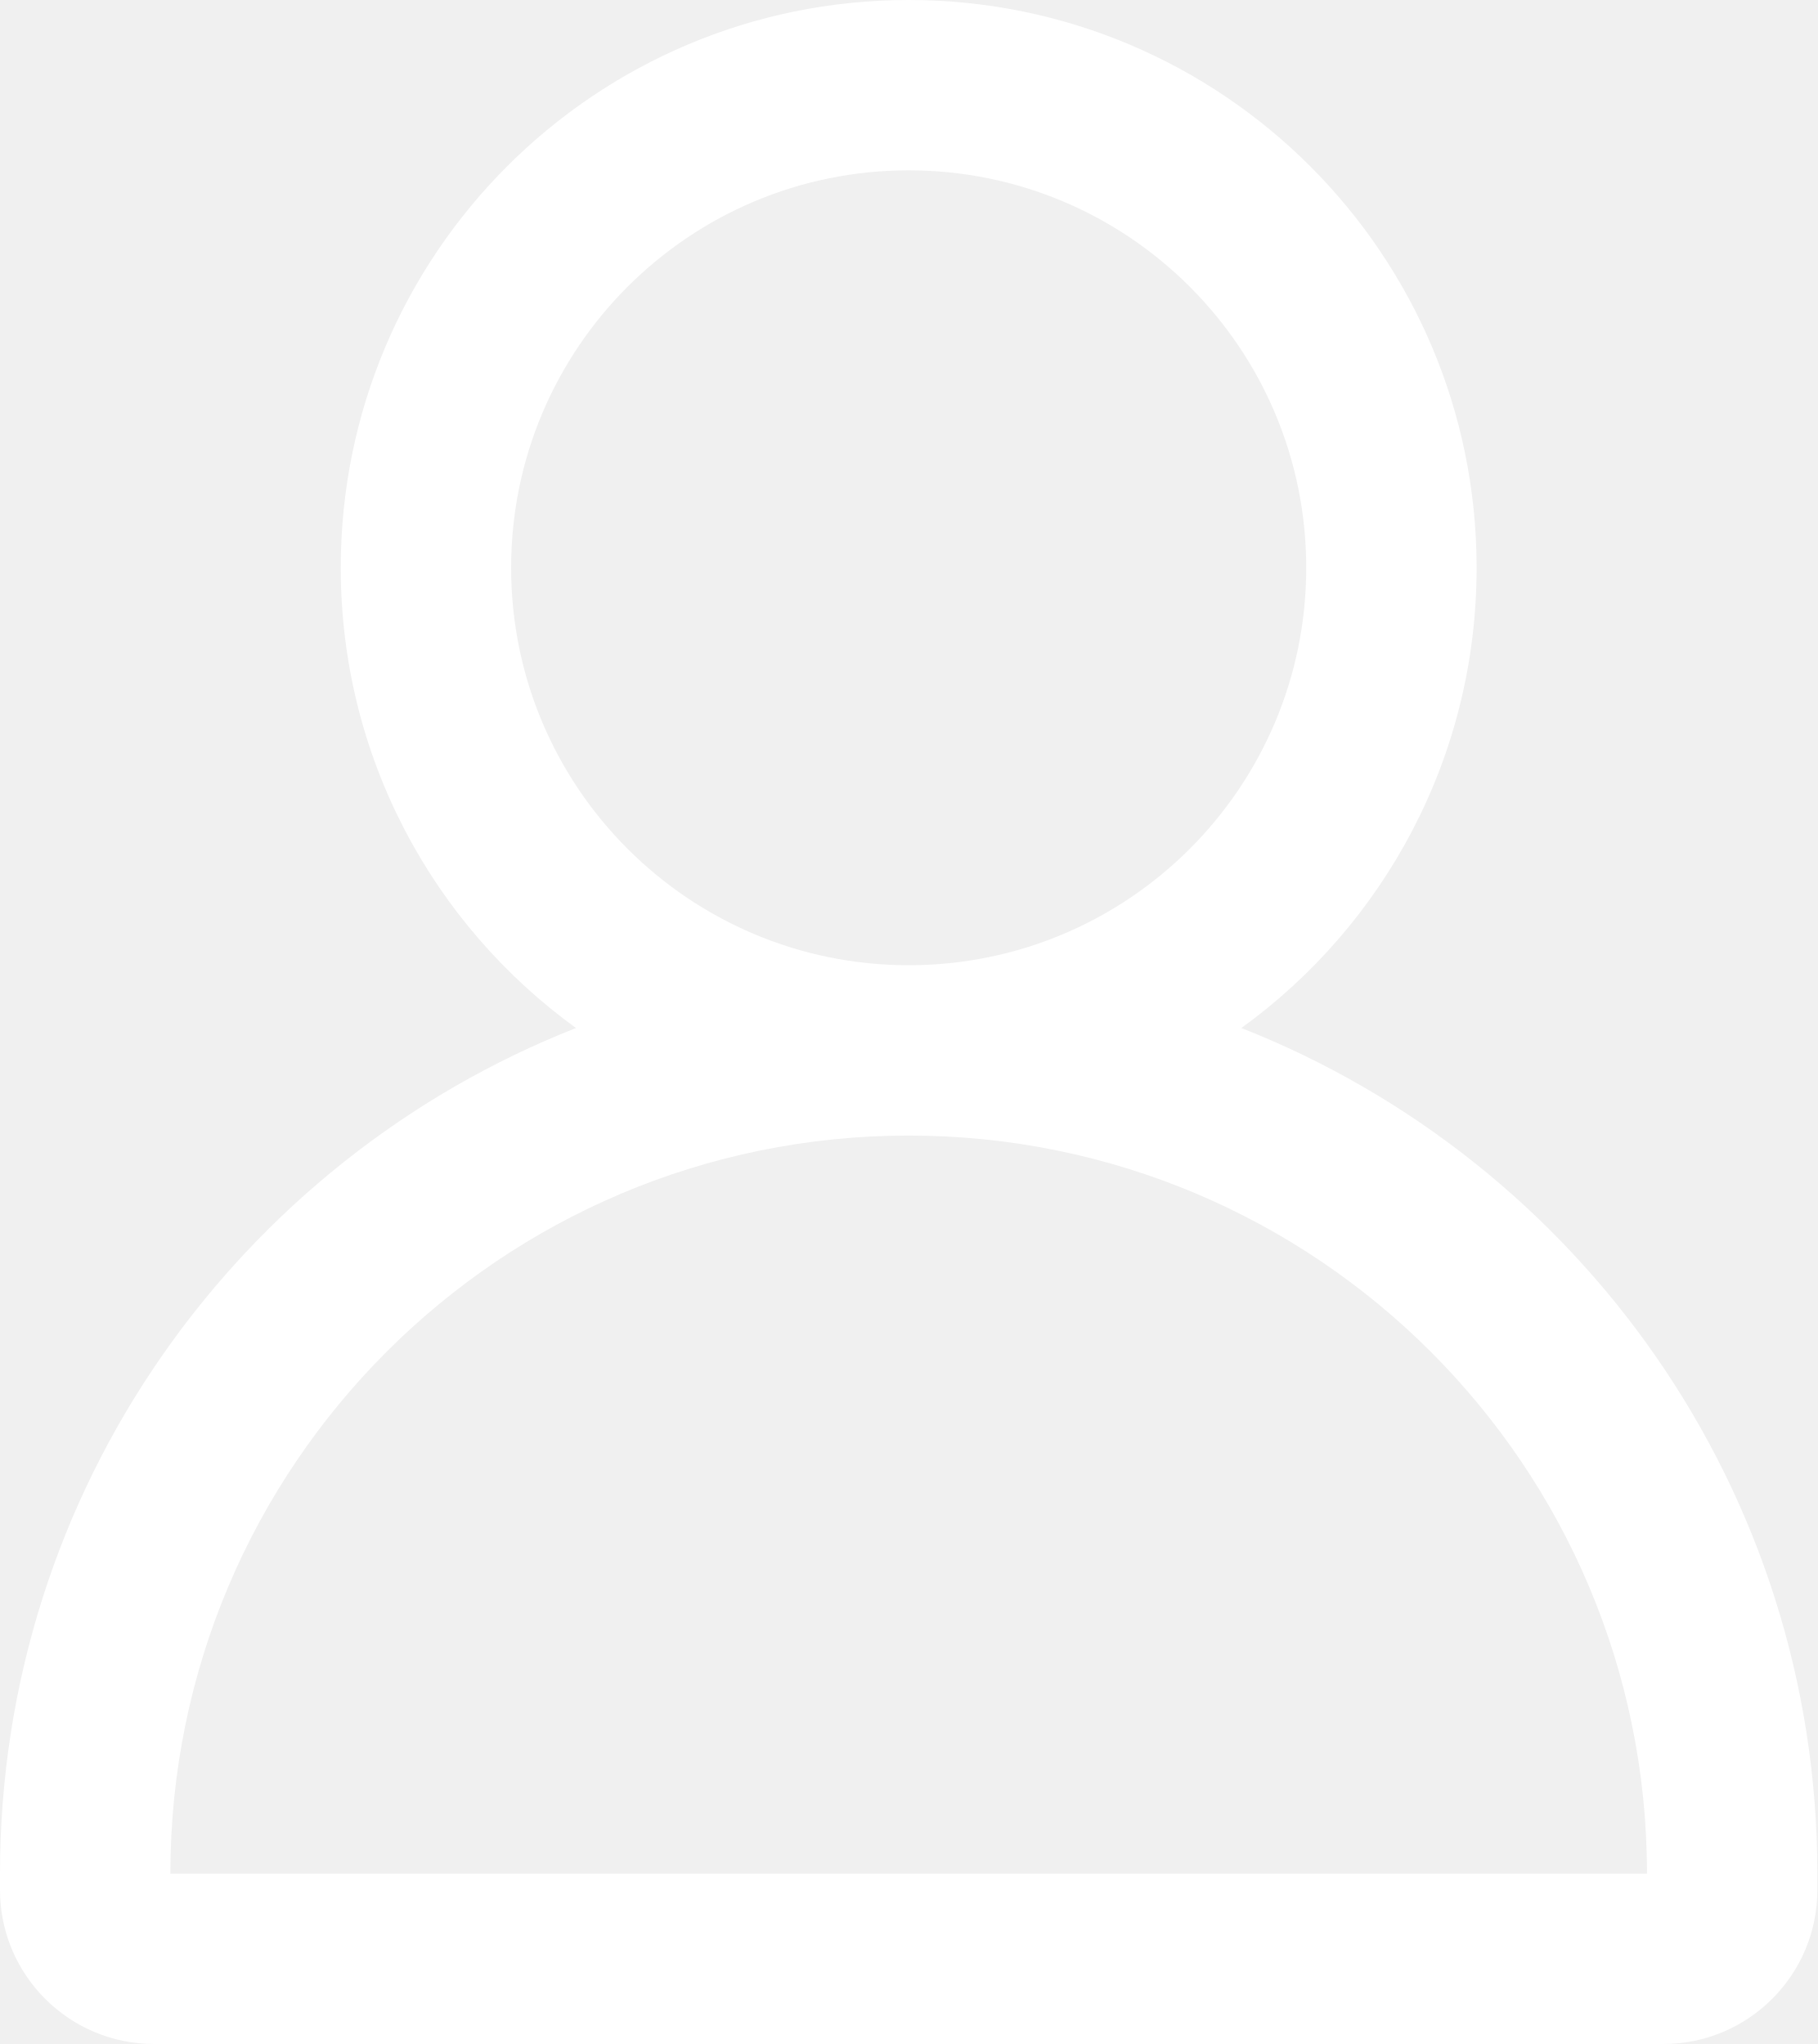
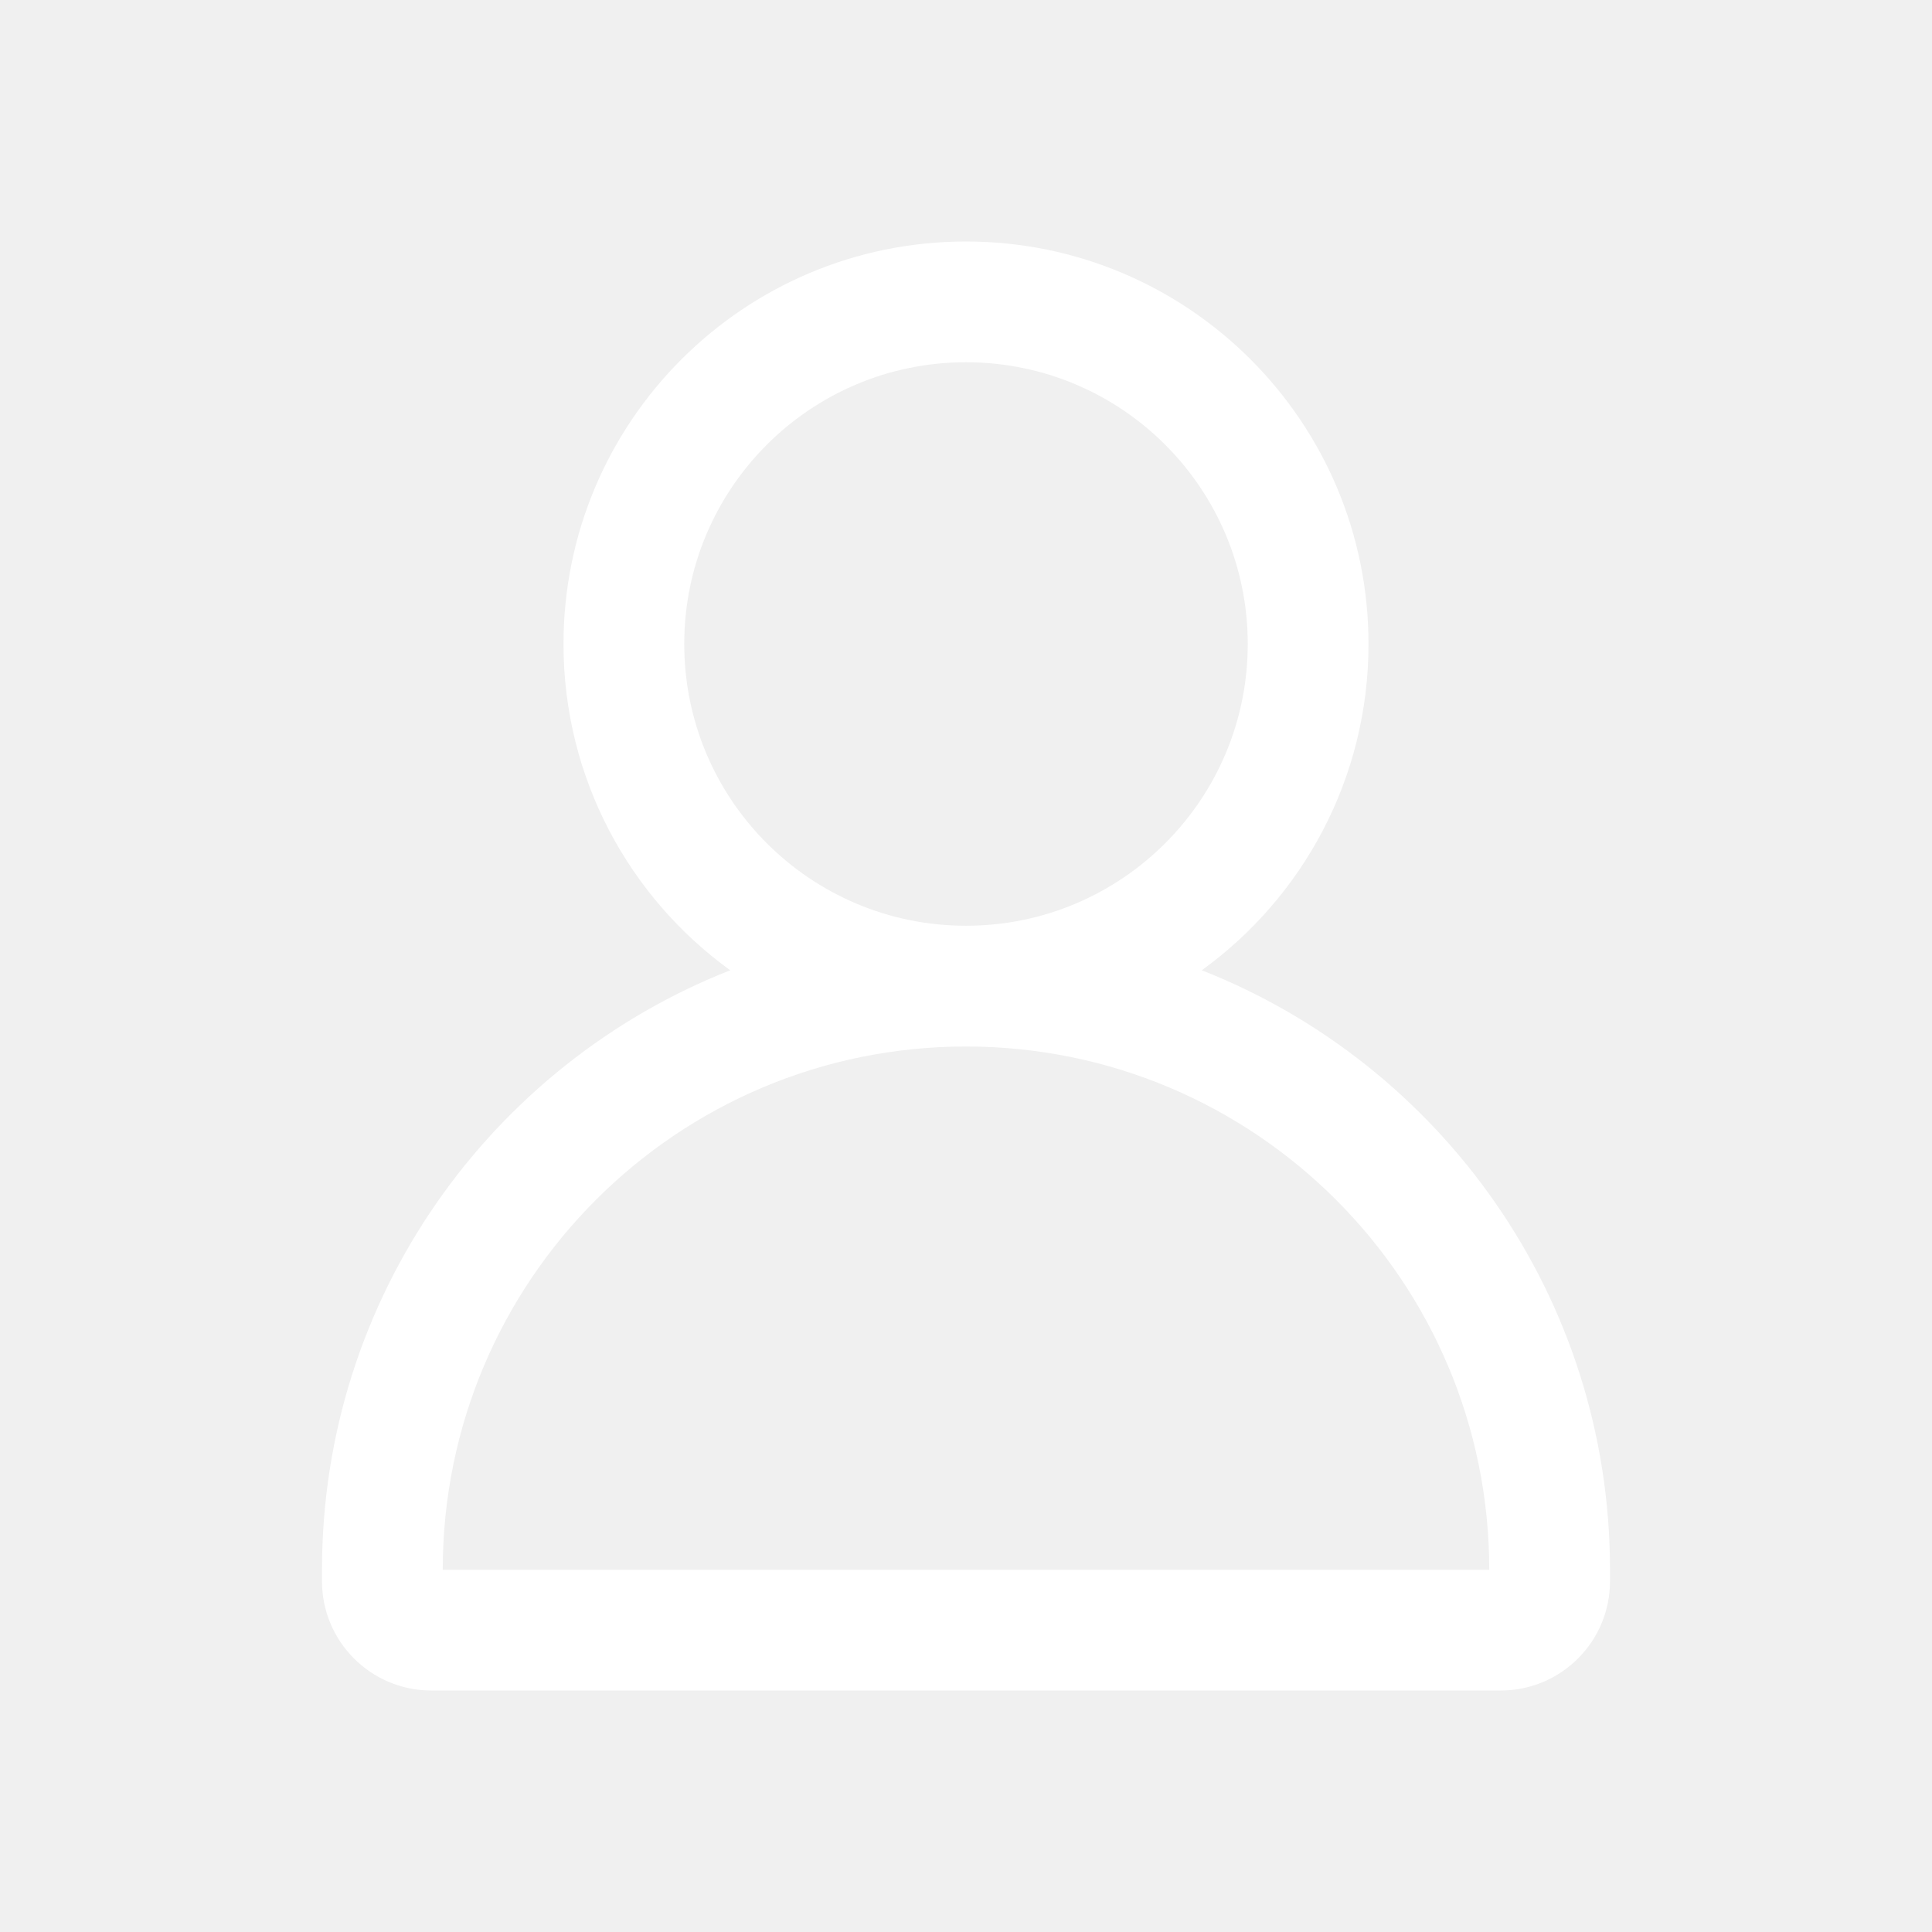
- <svg xmlns="http://www.w3.org/2000/svg" width="16" height="18" viewBox="0 0 16 18" fill="none">
-   <path fill-rule="evenodd" clip-rule="evenodd" d="M10.929 9.053C12.184 8.145 13 6.668 13 5C13 2.239 10.761 0 8 0C5.239 0 3 2.239 3 5C3 6.668 3.816 8.145 5.071 9.053C2.102 10.222 0 13.115 0 16.5V16.643C0 17.392 0.608 18 1.357 18H14.643C15.392 18 16 17.392 16 16.643V16.5C16 13.115 13.898 10.222 10.929 9.053ZM11.5 5C11.5 6.933 9.933 8.5 8 8.5C6.067 8.5 4.5 6.933 4.5 5C4.5 3.067 6.067 1.5 8 1.5C9.933 1.5 11.5 3.067 11.5 5ZM8 10C4.41 10 1.5 12.91 1.5 16.5H14.5C14.5 12.91 11.59 10 8 10Z" fill="white" />
+ <svg xmlns="http://www.w3.org/2000/svg" width="24" height="24" viewBox="0 0 24 24" fill="none">
+   <g clip-path="url(#clip0_2455_2648)">
+     <path fill-rule="evenodd" clip-rule="evenodd" d="M14.929 12.053C16.184 11.145 17 9.668 17 8C17 5.239 14.761 3 12 3C9.239 3 7 5.239 7 8C7 9.668 7.816 11.145 9.071 12.053C6.102 13.222 4 16.115 4 19.5V19.643C4 20.392 4.608 21 5.357 21H18.643C19.392 21 20 20.392 20 19.643V19.5C20 16.115 17.898 13.222 14.929 12.053ZM15.5 8C15.5 9.933 13.933 11.5 12 11.5C10.067 11.5 8.5 9.933 8.5 8C8.5 6.067 10.067 4.5 12 4.5C13.933 4.5 15.5 6.067 15.5 8ZM12 13C8.41 13 5.5 15.91 5.5 19.5H18.5C18.5 15.91 15.59 13 12 13Z" fill="white" />
+   </g>
+   <defs>
+     <clipPath id="clip0_2455_2648">
+       <rect width="24" height="24" fill="white" />
+     </clipPath>
+   </defs>
</svg>
